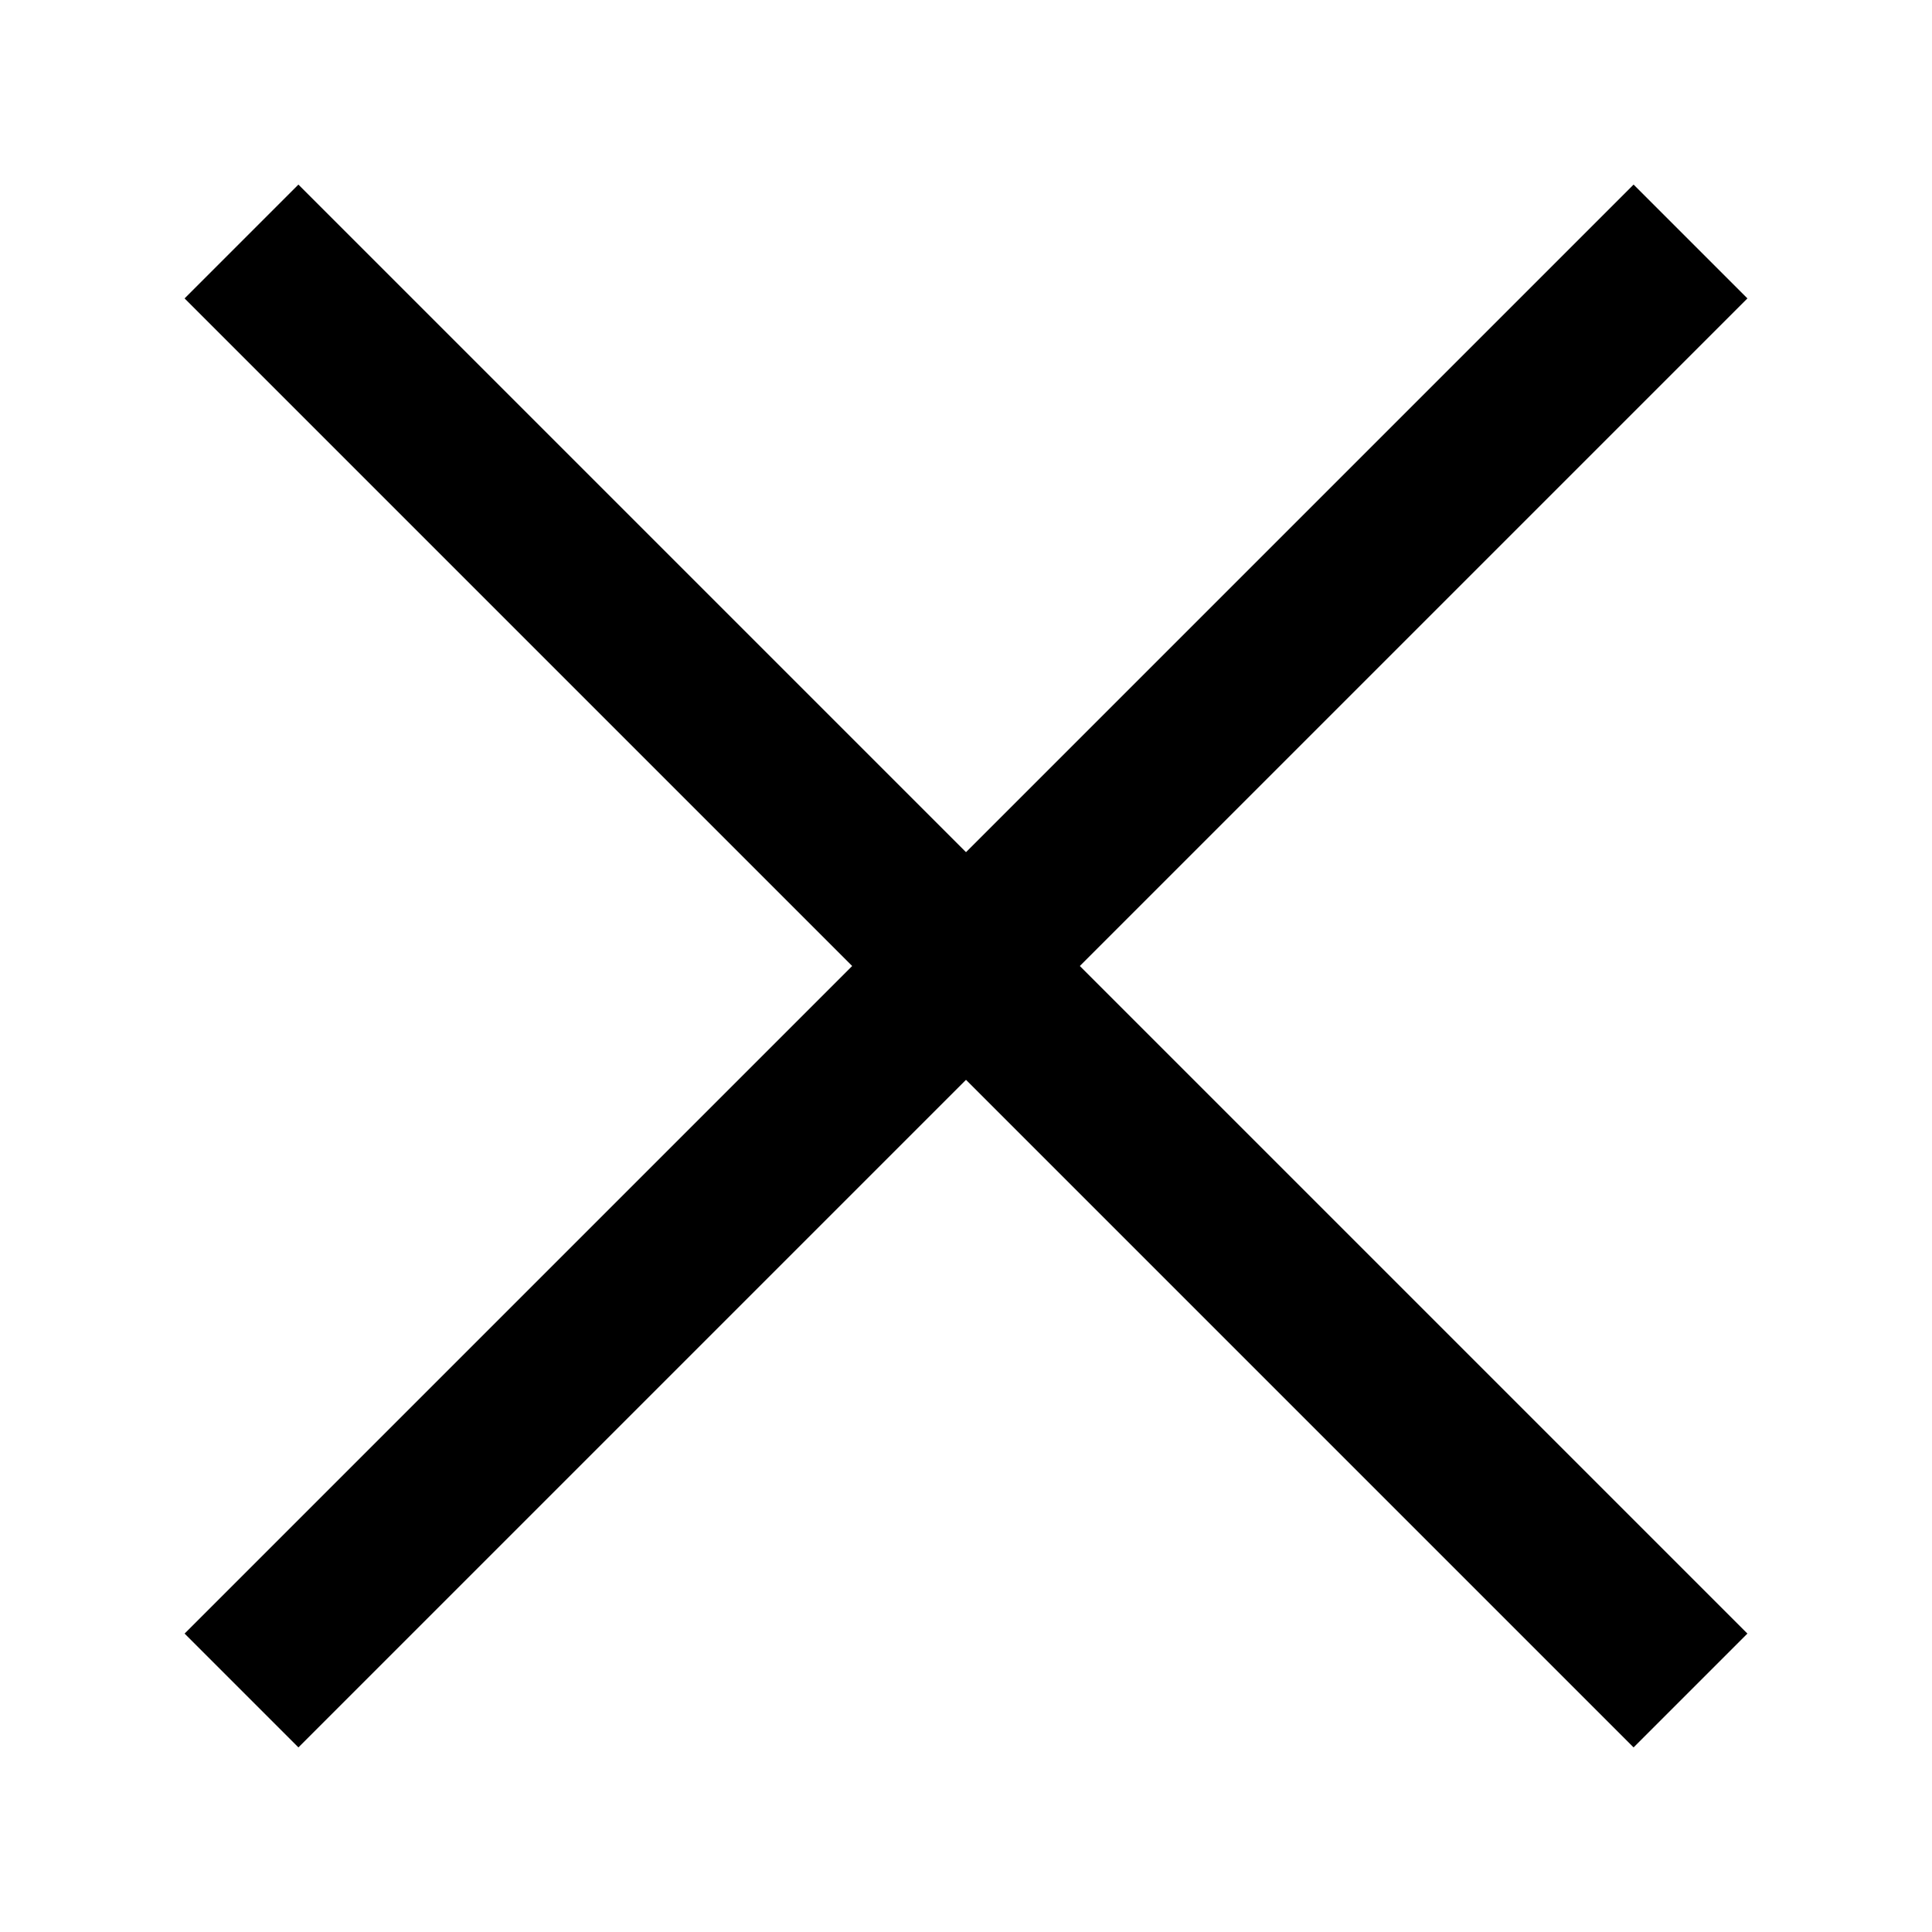
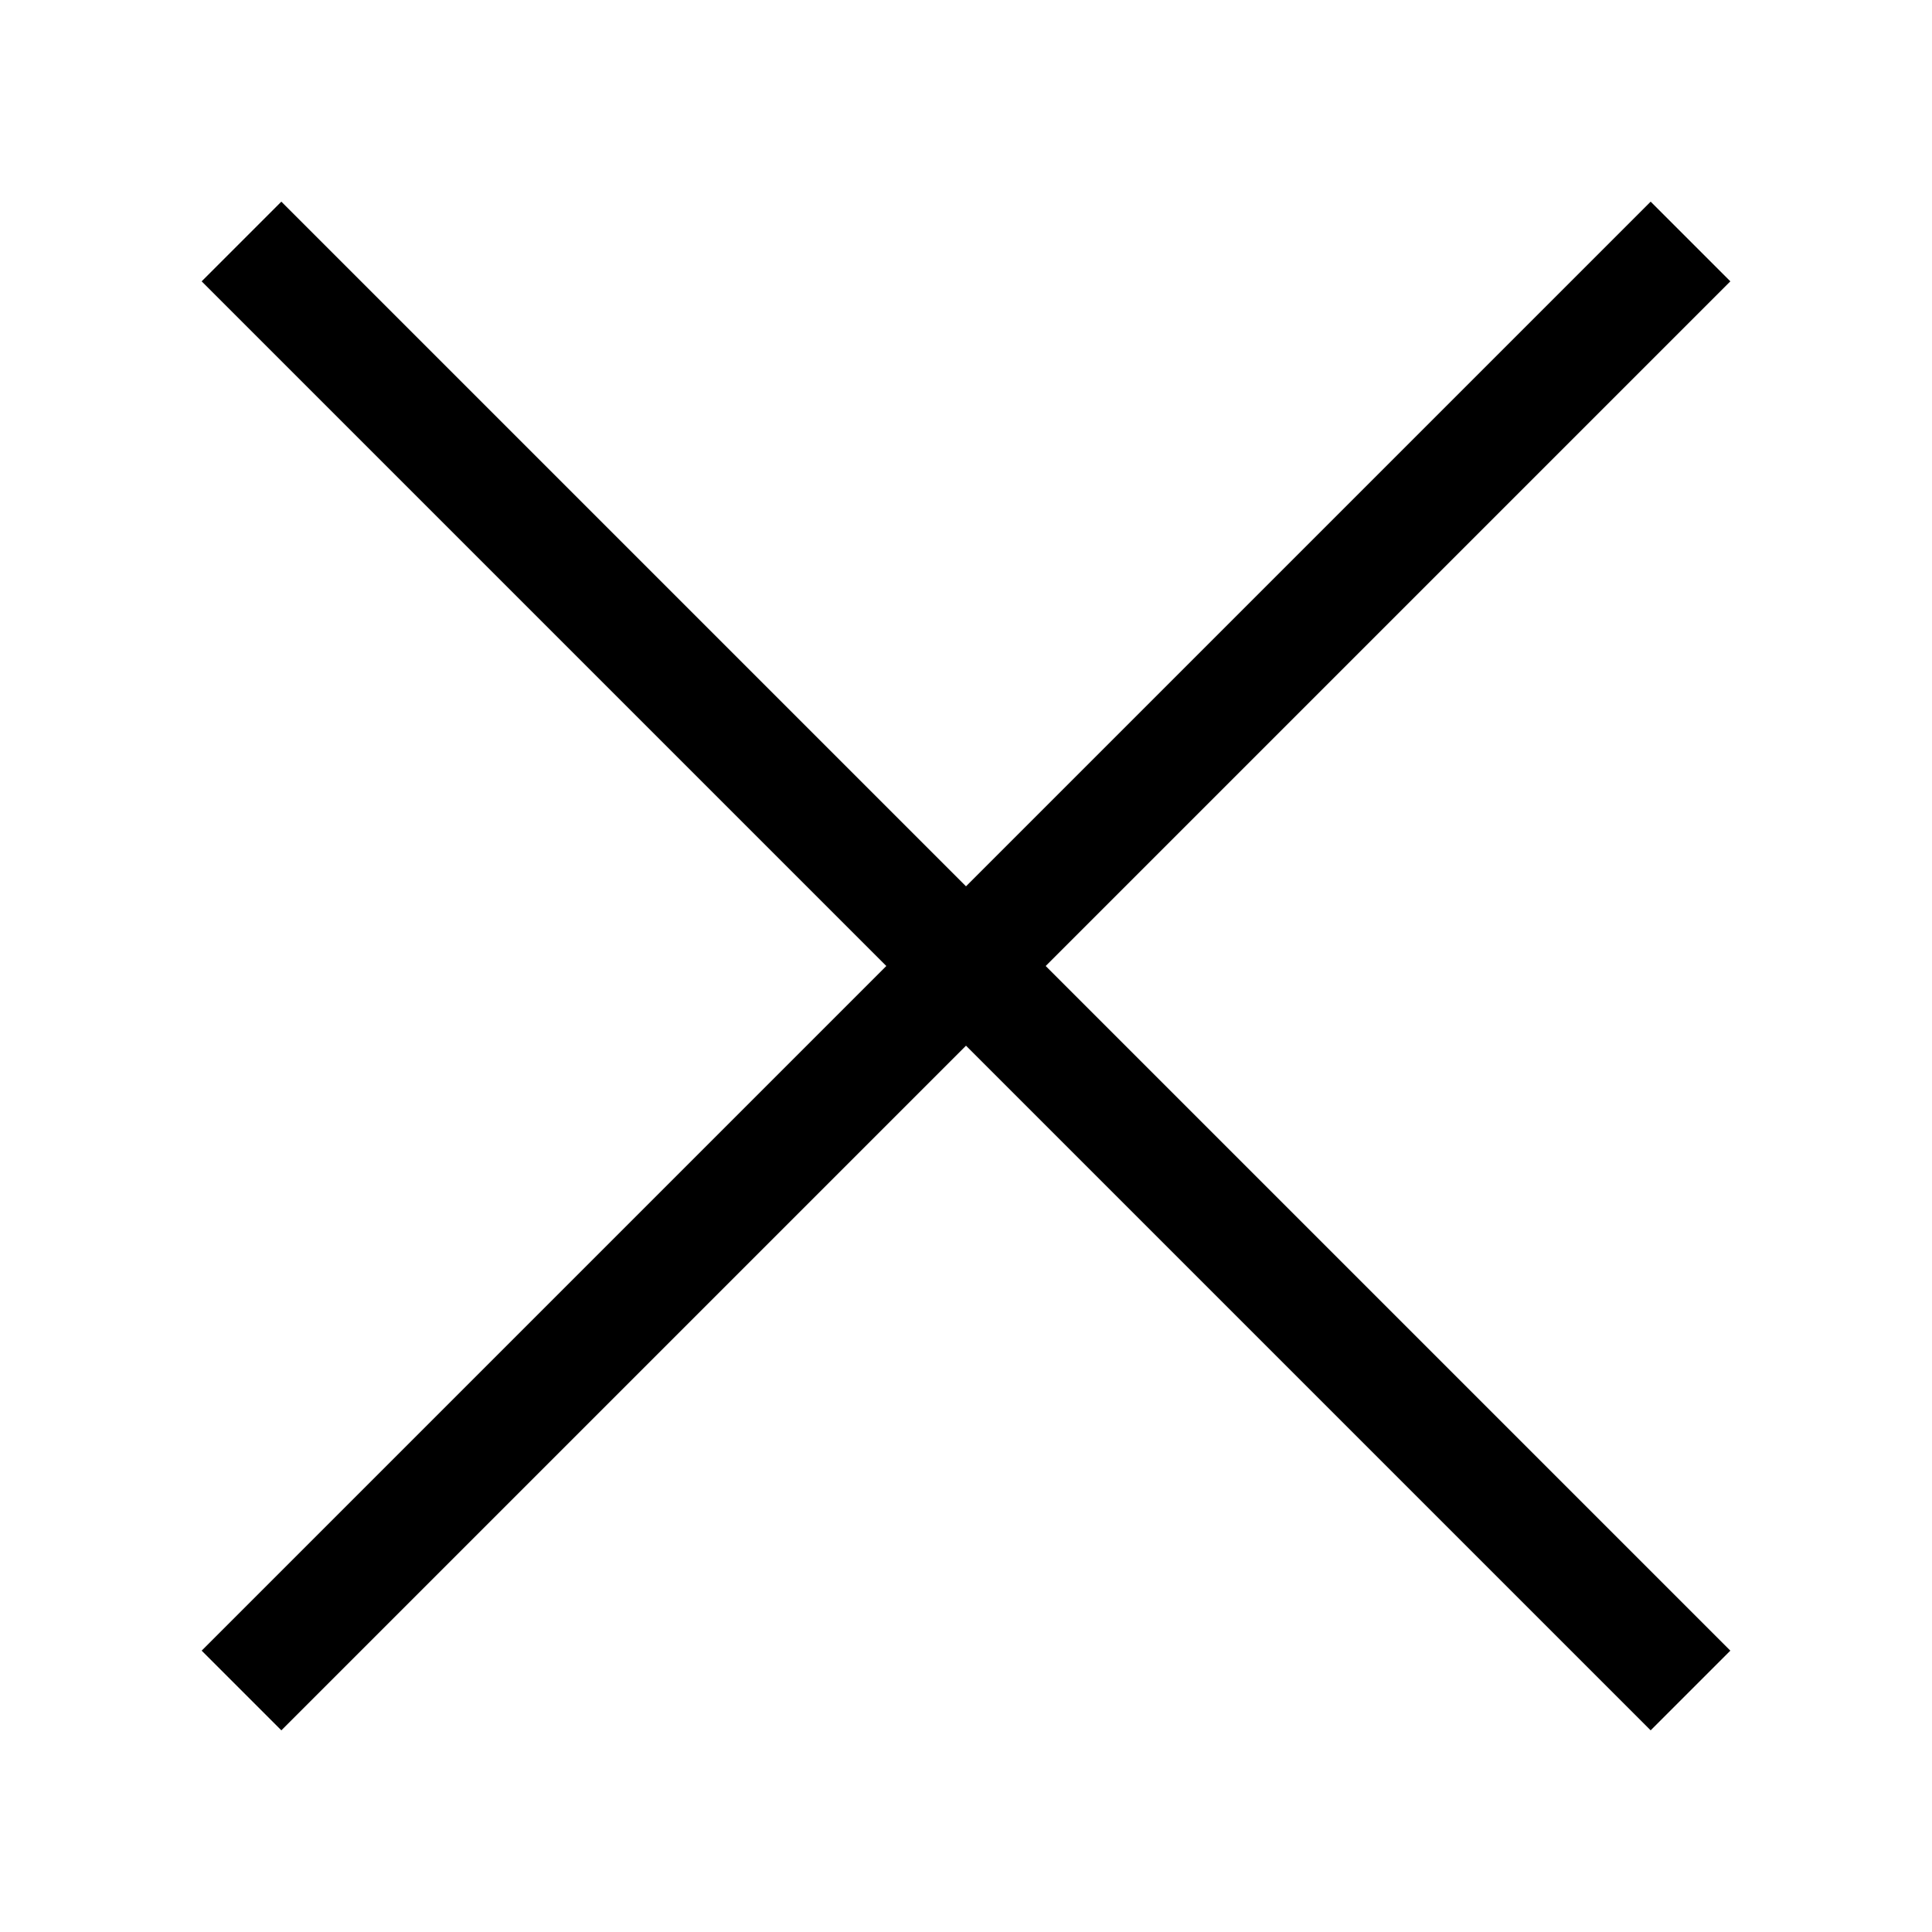
<svg xmlns="http://www.w3.org/2000/svg" viewBox="0 0 24 24" width="24" height="24">
-   <path fill="#000000" d="M2.293 3.707 L20.293 21.707 L21.707 20.293 L3.707 2.293 Z" />
-   <path fill="#000000" d="M21.707 3.707 L3.707 21.707 L2.293 20.293 L20.293 2.293 Z" />
+   <path fill="#000000" d="M2.505 3.495 L20.505 21.495 L21.495 20.505 L3.495 2.505 Z" />
+   <path fill="#000000" d="M21.495 3.495 L3.495 21.495 L2.505 20.505 L20.505 2.505 Z" />
</svg>
